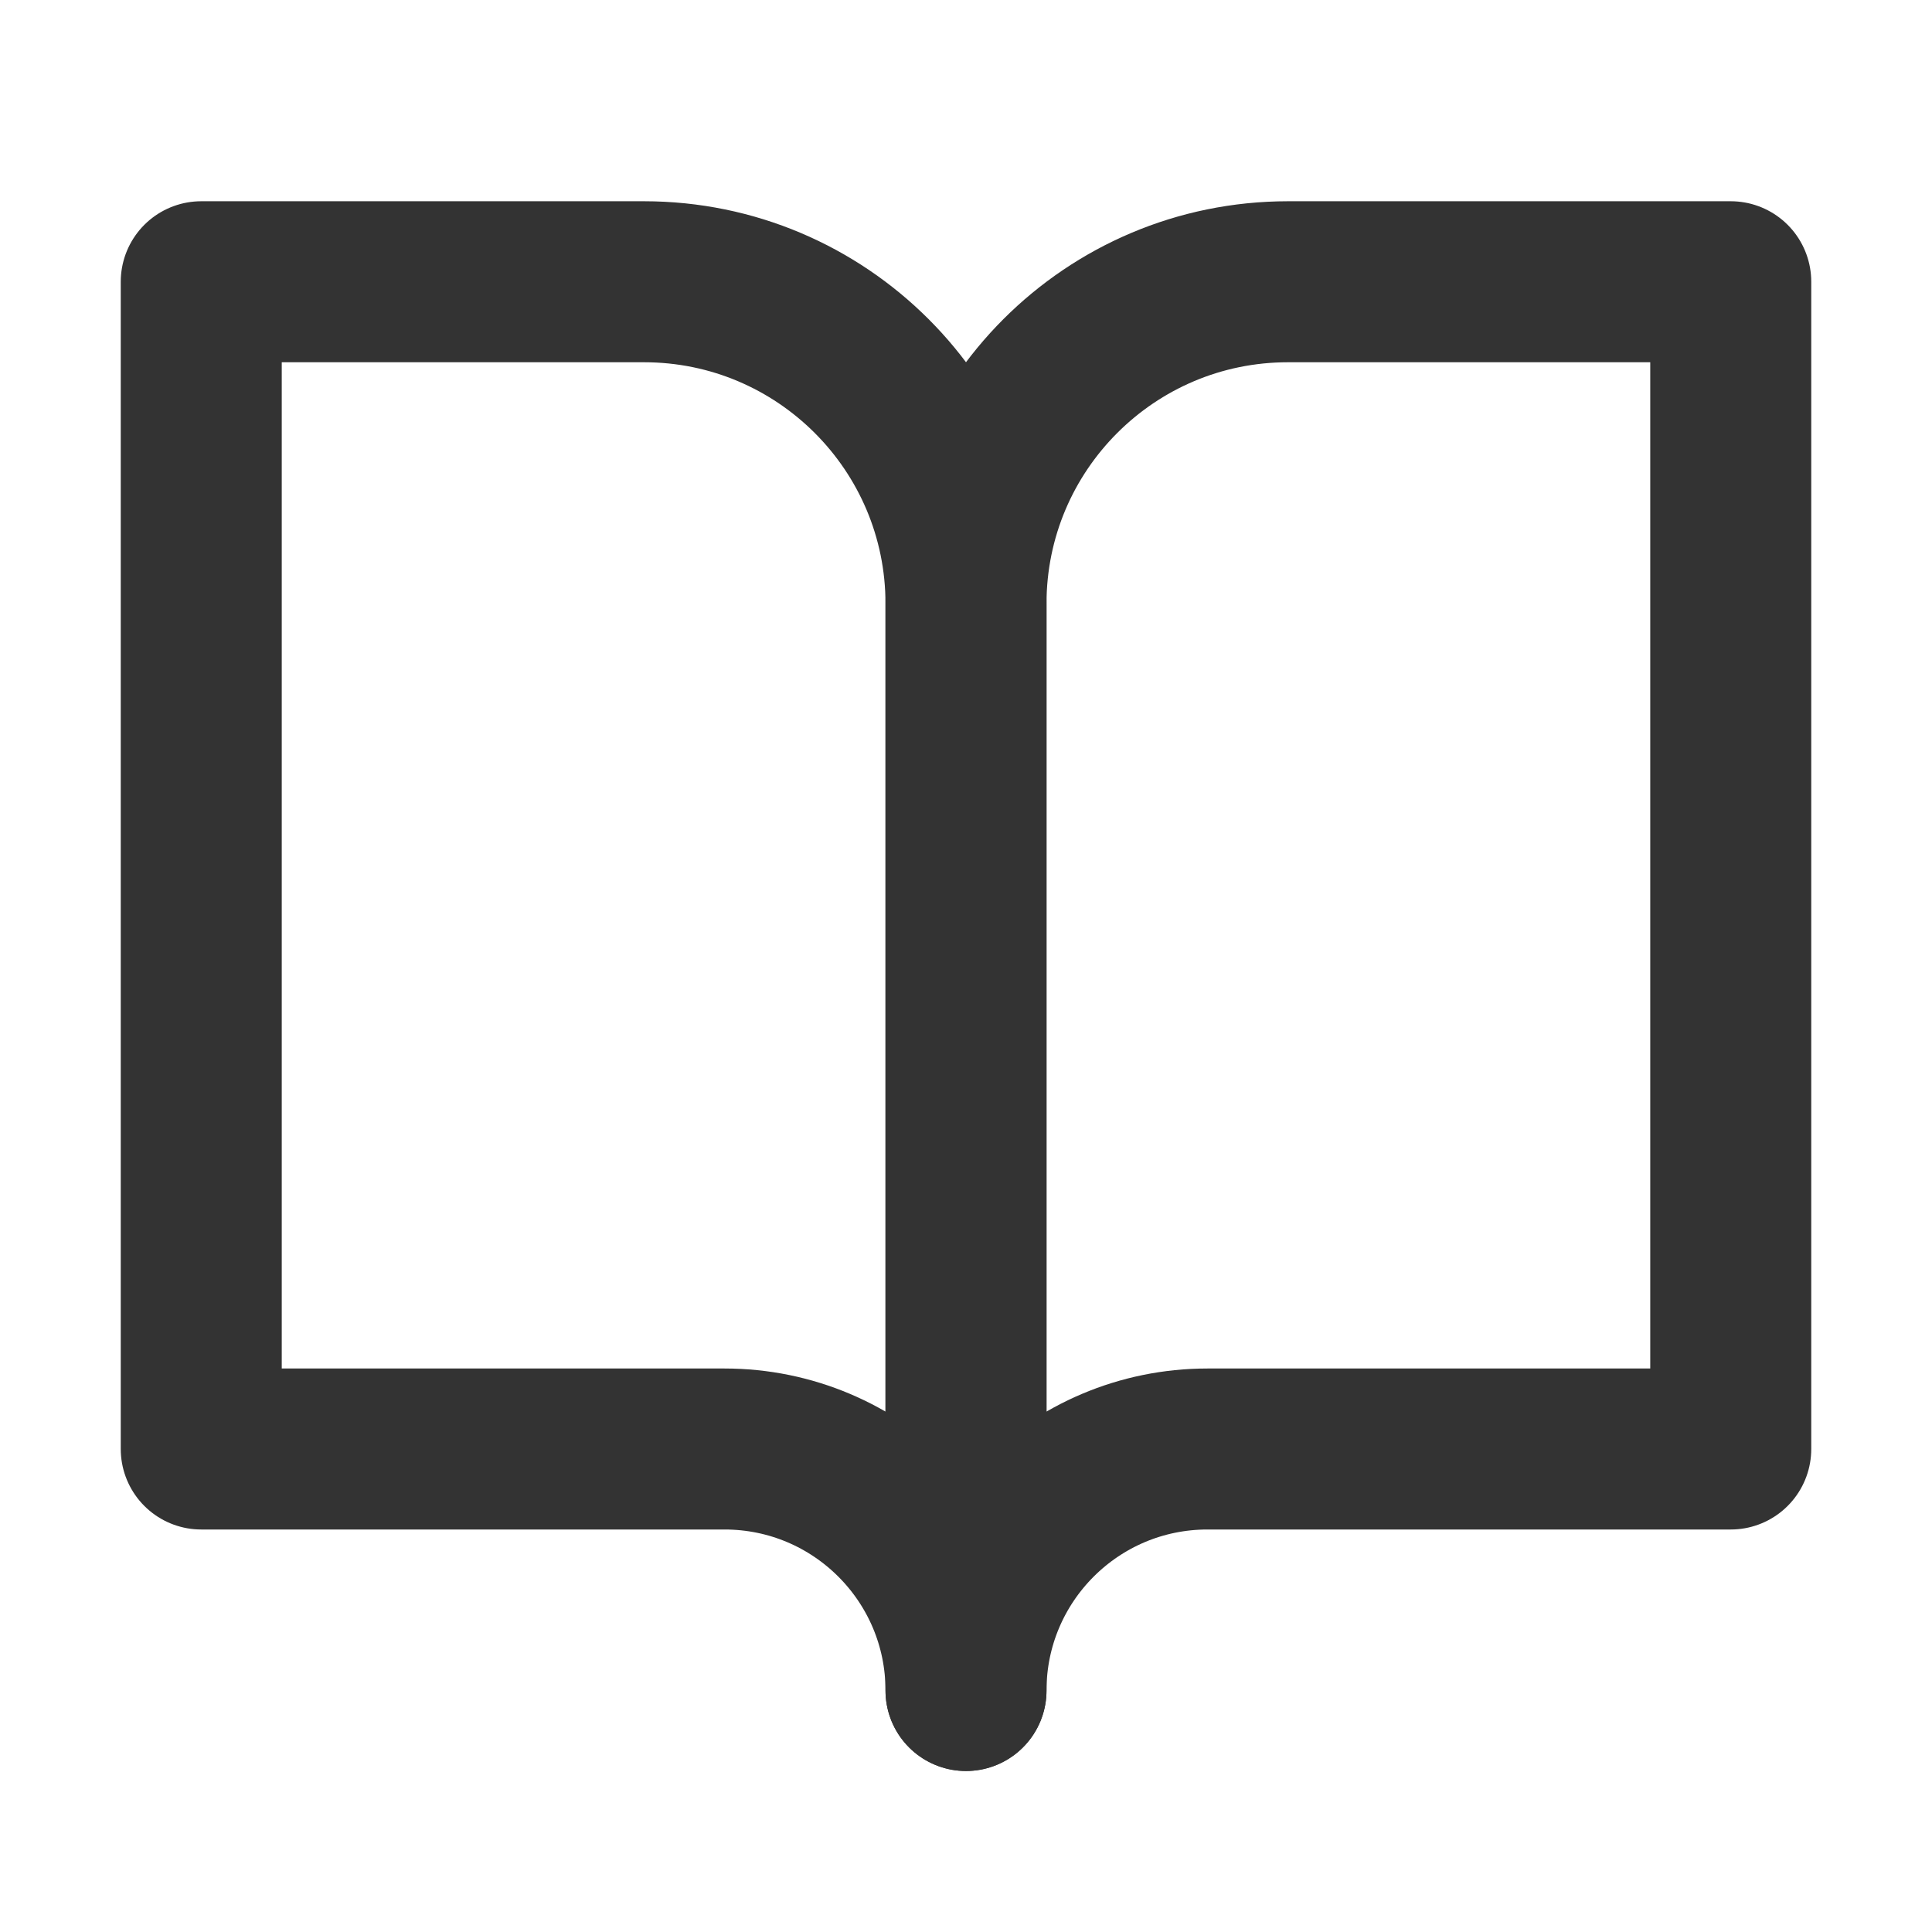
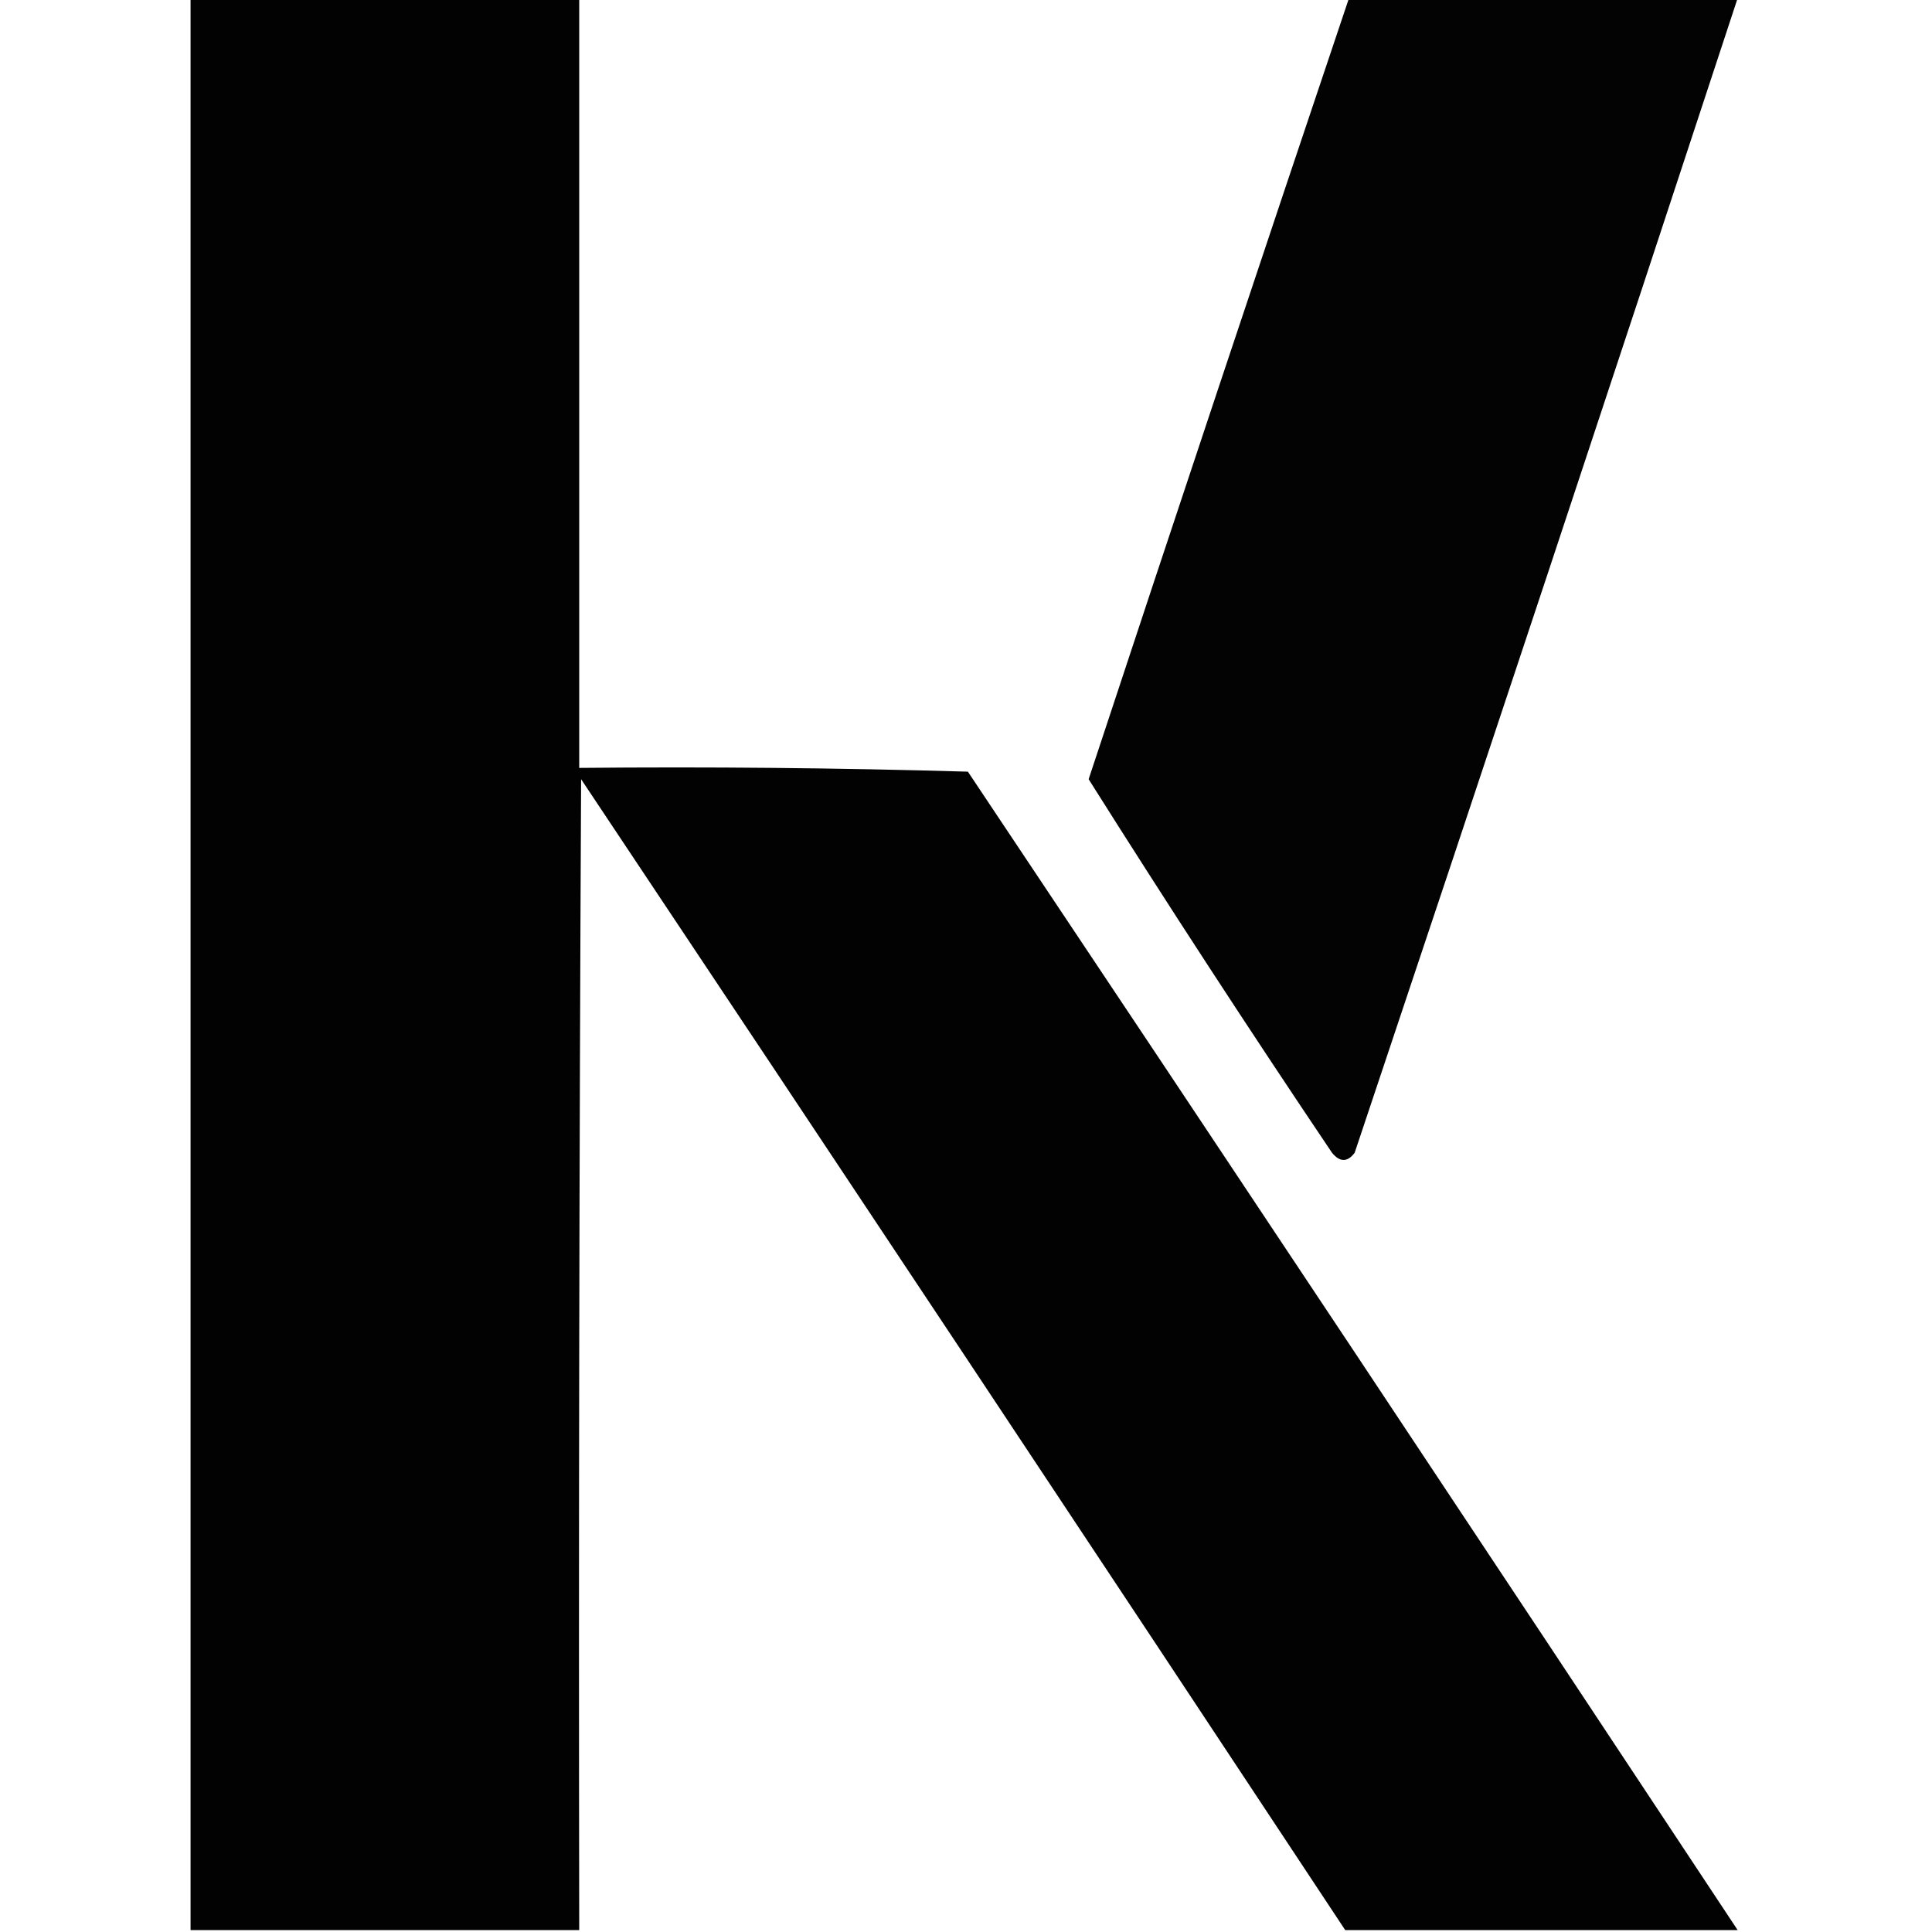
- <svg xmlns="http://www.w3.org/2000/svg" width="30" height="30" viewBox="0 0 48 48" fill="none">
-   <path d="M5 7H16C20.418 7 24 10.582 24 15V42C24 38.686 21.314 36 18 36H5V7Z" fill="none" stroke="#333" stroke-width="4" stroke-linejoin="round" />
-   <path d="M43 7H32C27.582 7 24 10.582 24 15V42C24 38.686 26.686 36 30 36H43V7Z" fill="none" stroke="#333" stroke-width="4" stroke-linejoin="round" />
+ <svg xmlns="http://www.w3.org/2000/svg" version="1.1" width="512px" height="512px" style="shape-rendering:geometricPrecision; text-rendering:geometricPrecision; image-rendering:optimizeQuality; fill-rule:evenodd; clip-rule:evenodd">
+   <g>
+     <path style="opacity:0.99" fill="#000000" d="M 50.5,-0.5 C 84.833,-0.5 119.167,-0.5 153.5,-0.5C 153.5,67.5 153.5,135.5 153.5,203.5C 187.84,203.167 222.173,203.5 256.5,204.5C 324.769,306.719 392.769,409.052 460.5,511.5C 425.833,511.5 391.167,511.5 356.5,511.5C 289.248,409.733 221.748,308.066 154,206.5C 153.5,308.166 153.333,409.833 153.5,511.5C 119.167,511.5 84.833,511.5 50.5,511.5C 50.5,340.833 50.5,170.167 50.5,-0.5 Z" />
+   </g>
+   <g>
+     <path style="opacity:0.985" fill="#000000" d="M 357.5,-0.5 C 391.833,-0.5 426.167,-0.5 460.5,-0.5C 426.975,101.575 393.142,203.575 359,305.5C 357.084,308.033 355.084,308.033 353,305.5C 330.988,272.803 309.488,239.803 288.5,206.5C 311.31,137.404 334.31,68.403 357.5,-0.5 Z" />
+   </g>
</svg>
